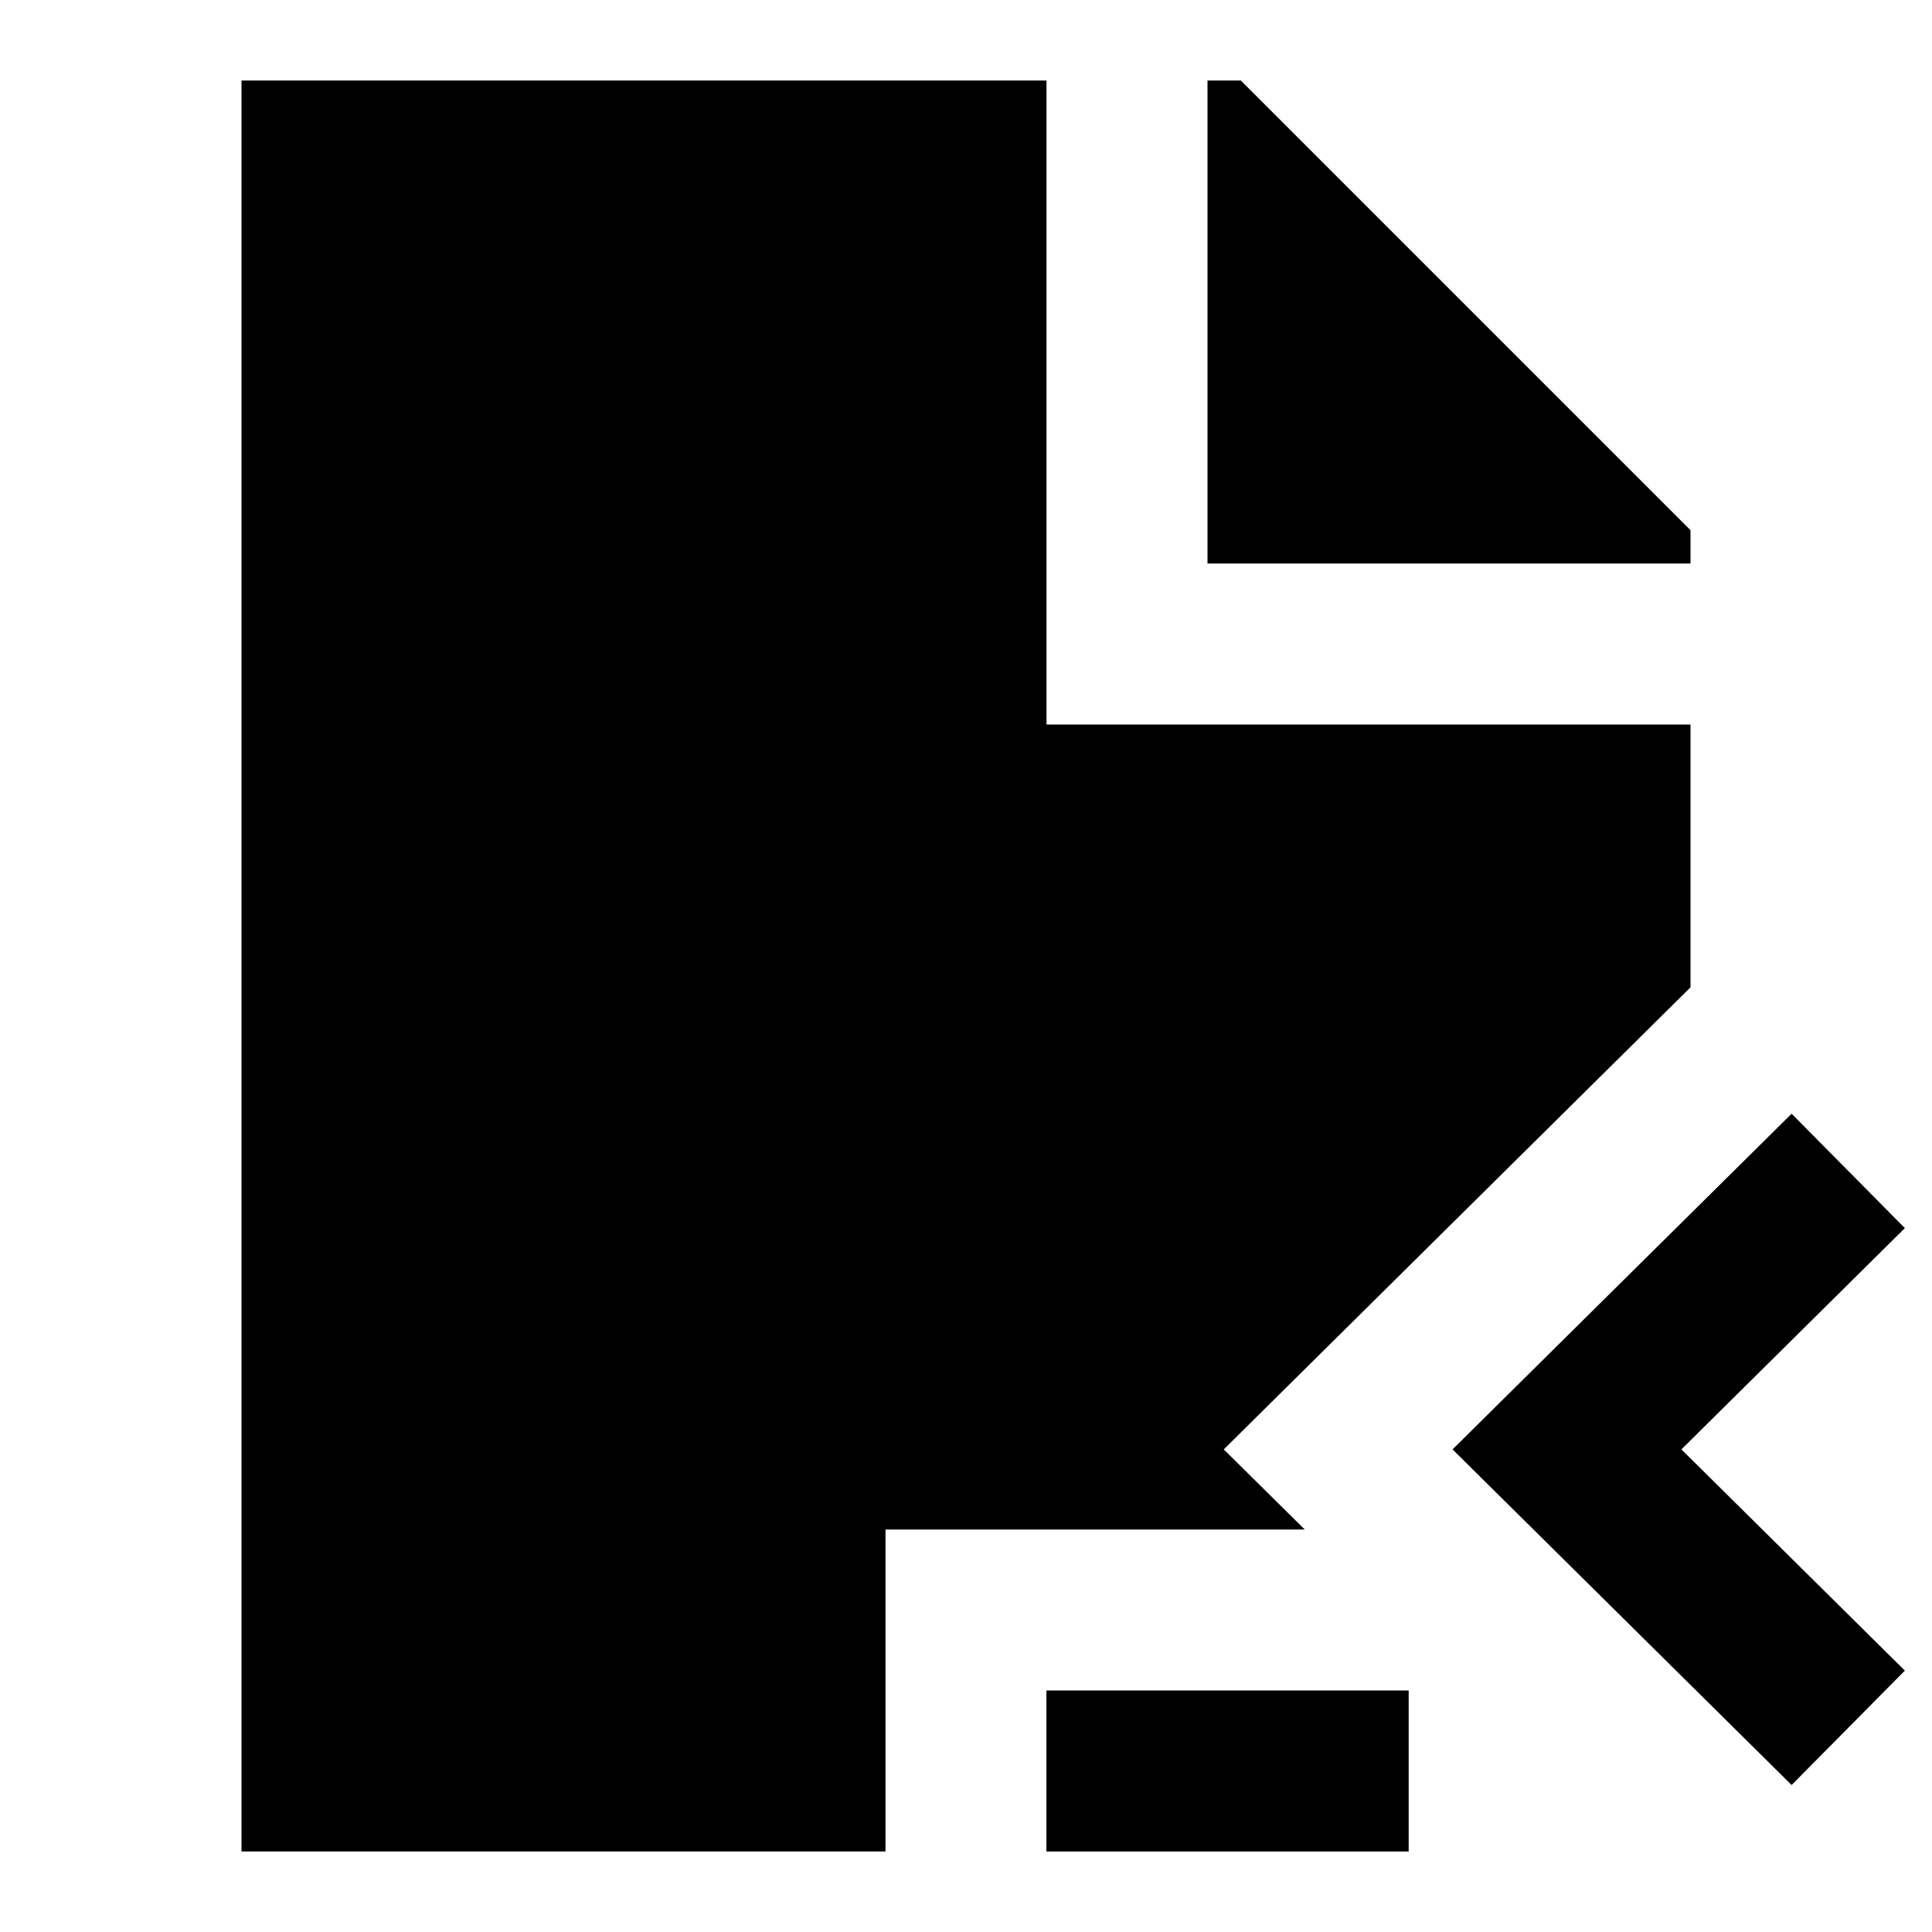
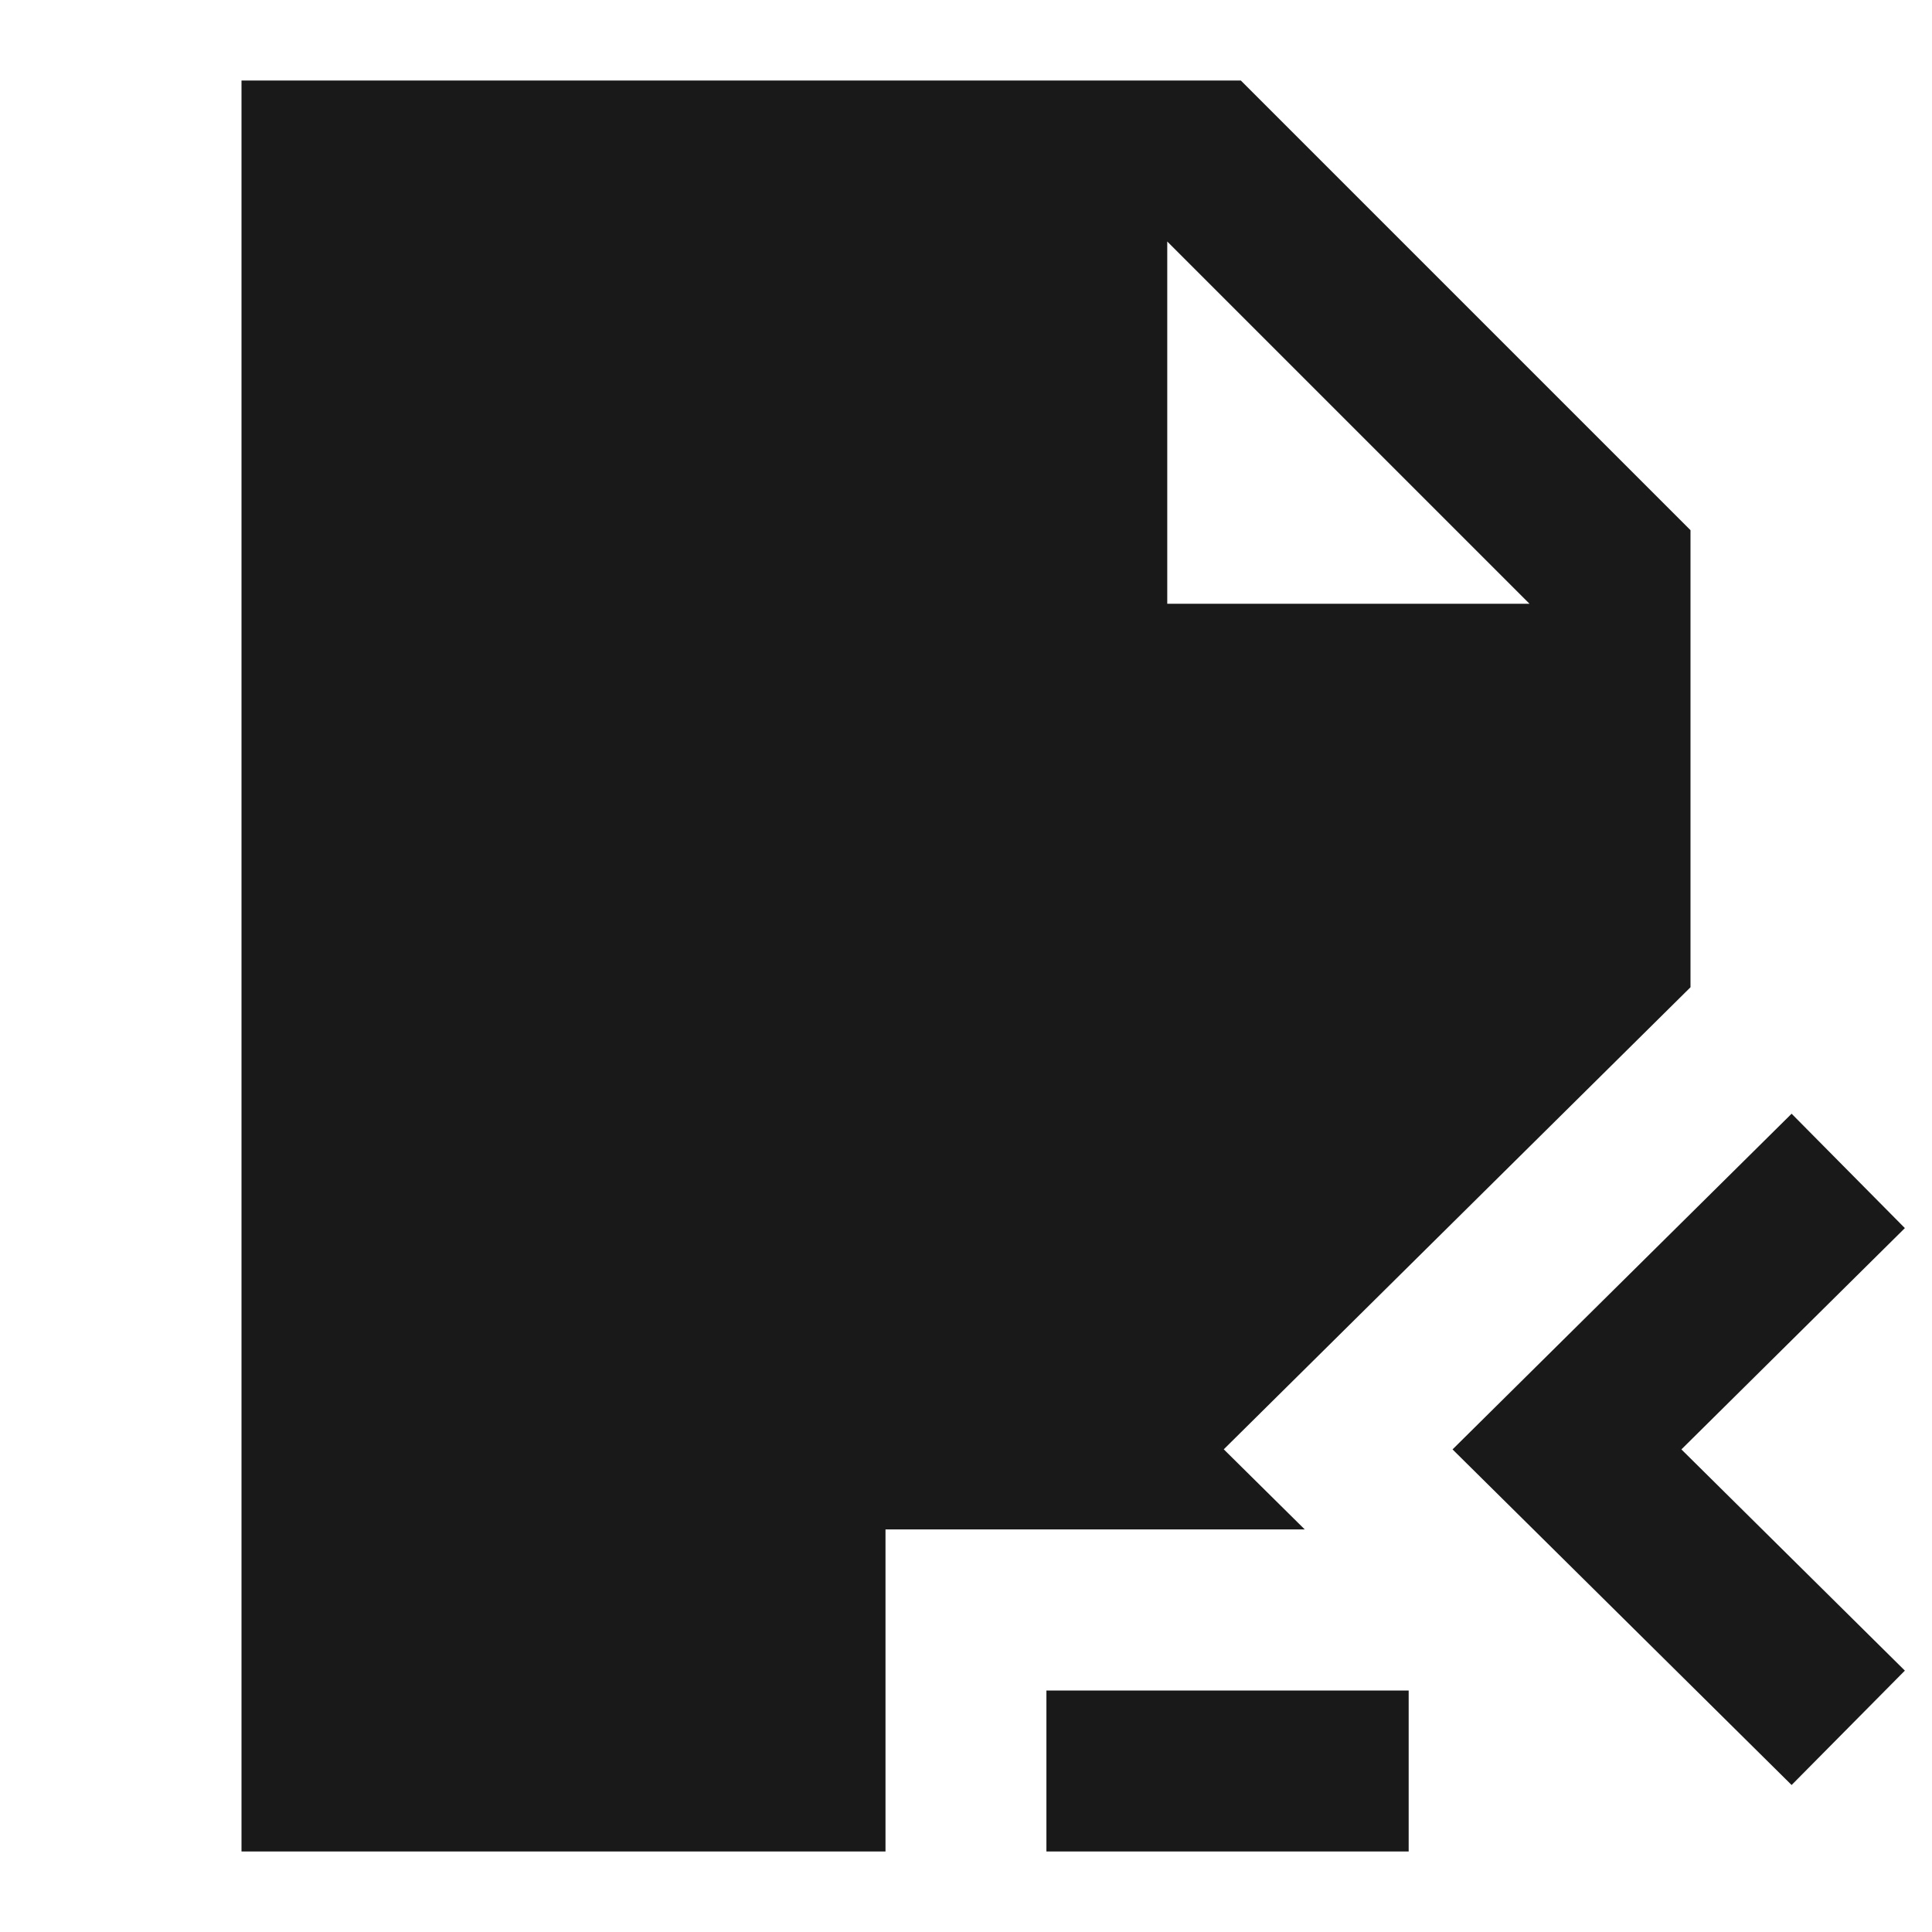
<svg xmlns="http://www.w3.org/2000/svg" width="24" height="24" viewBox="0 0 24 24" fill="none">
-   <path d="M3 1H13V9H21V12.265L15.202 18.005L16.208 19H11V23H3V1Z" fill="black" />
-   <path d="M21 6.586V7H15V1H15.414L21 6.586Z" fill="black" />
-   <path d="M20.887 18.005L23.663 15.256L22.256 13.835L18.044 18.005L22.256 22.174L23.663 20.753L20.887 18.005Z" fill="black" />
-   <path d="M17.499 21H12.999V23H17.499V21Z" fill="black" />
+   <path d="M15.414 1H3V23H11V18.999H16.208L15.202 18.004L21 12.264V6.586L15.414 1ZM14.5 7.5V3L19 7.5H14.5Z" fill="black" fill-opacity="0.9" style="fill:black;fill-opacity:0.9;" />
+   <path d="M23.663 15.256L20.887 18.005L23.663 20.753L22.256 22.174L18.044 18.005L22.256 13.835L23.663 15.256ZM12.999 21H17.499V23H12.999V21Z" fill="black" fill-opacity="0.9" style="fill:black;fill-opacity:0.9;" />
</svg>
